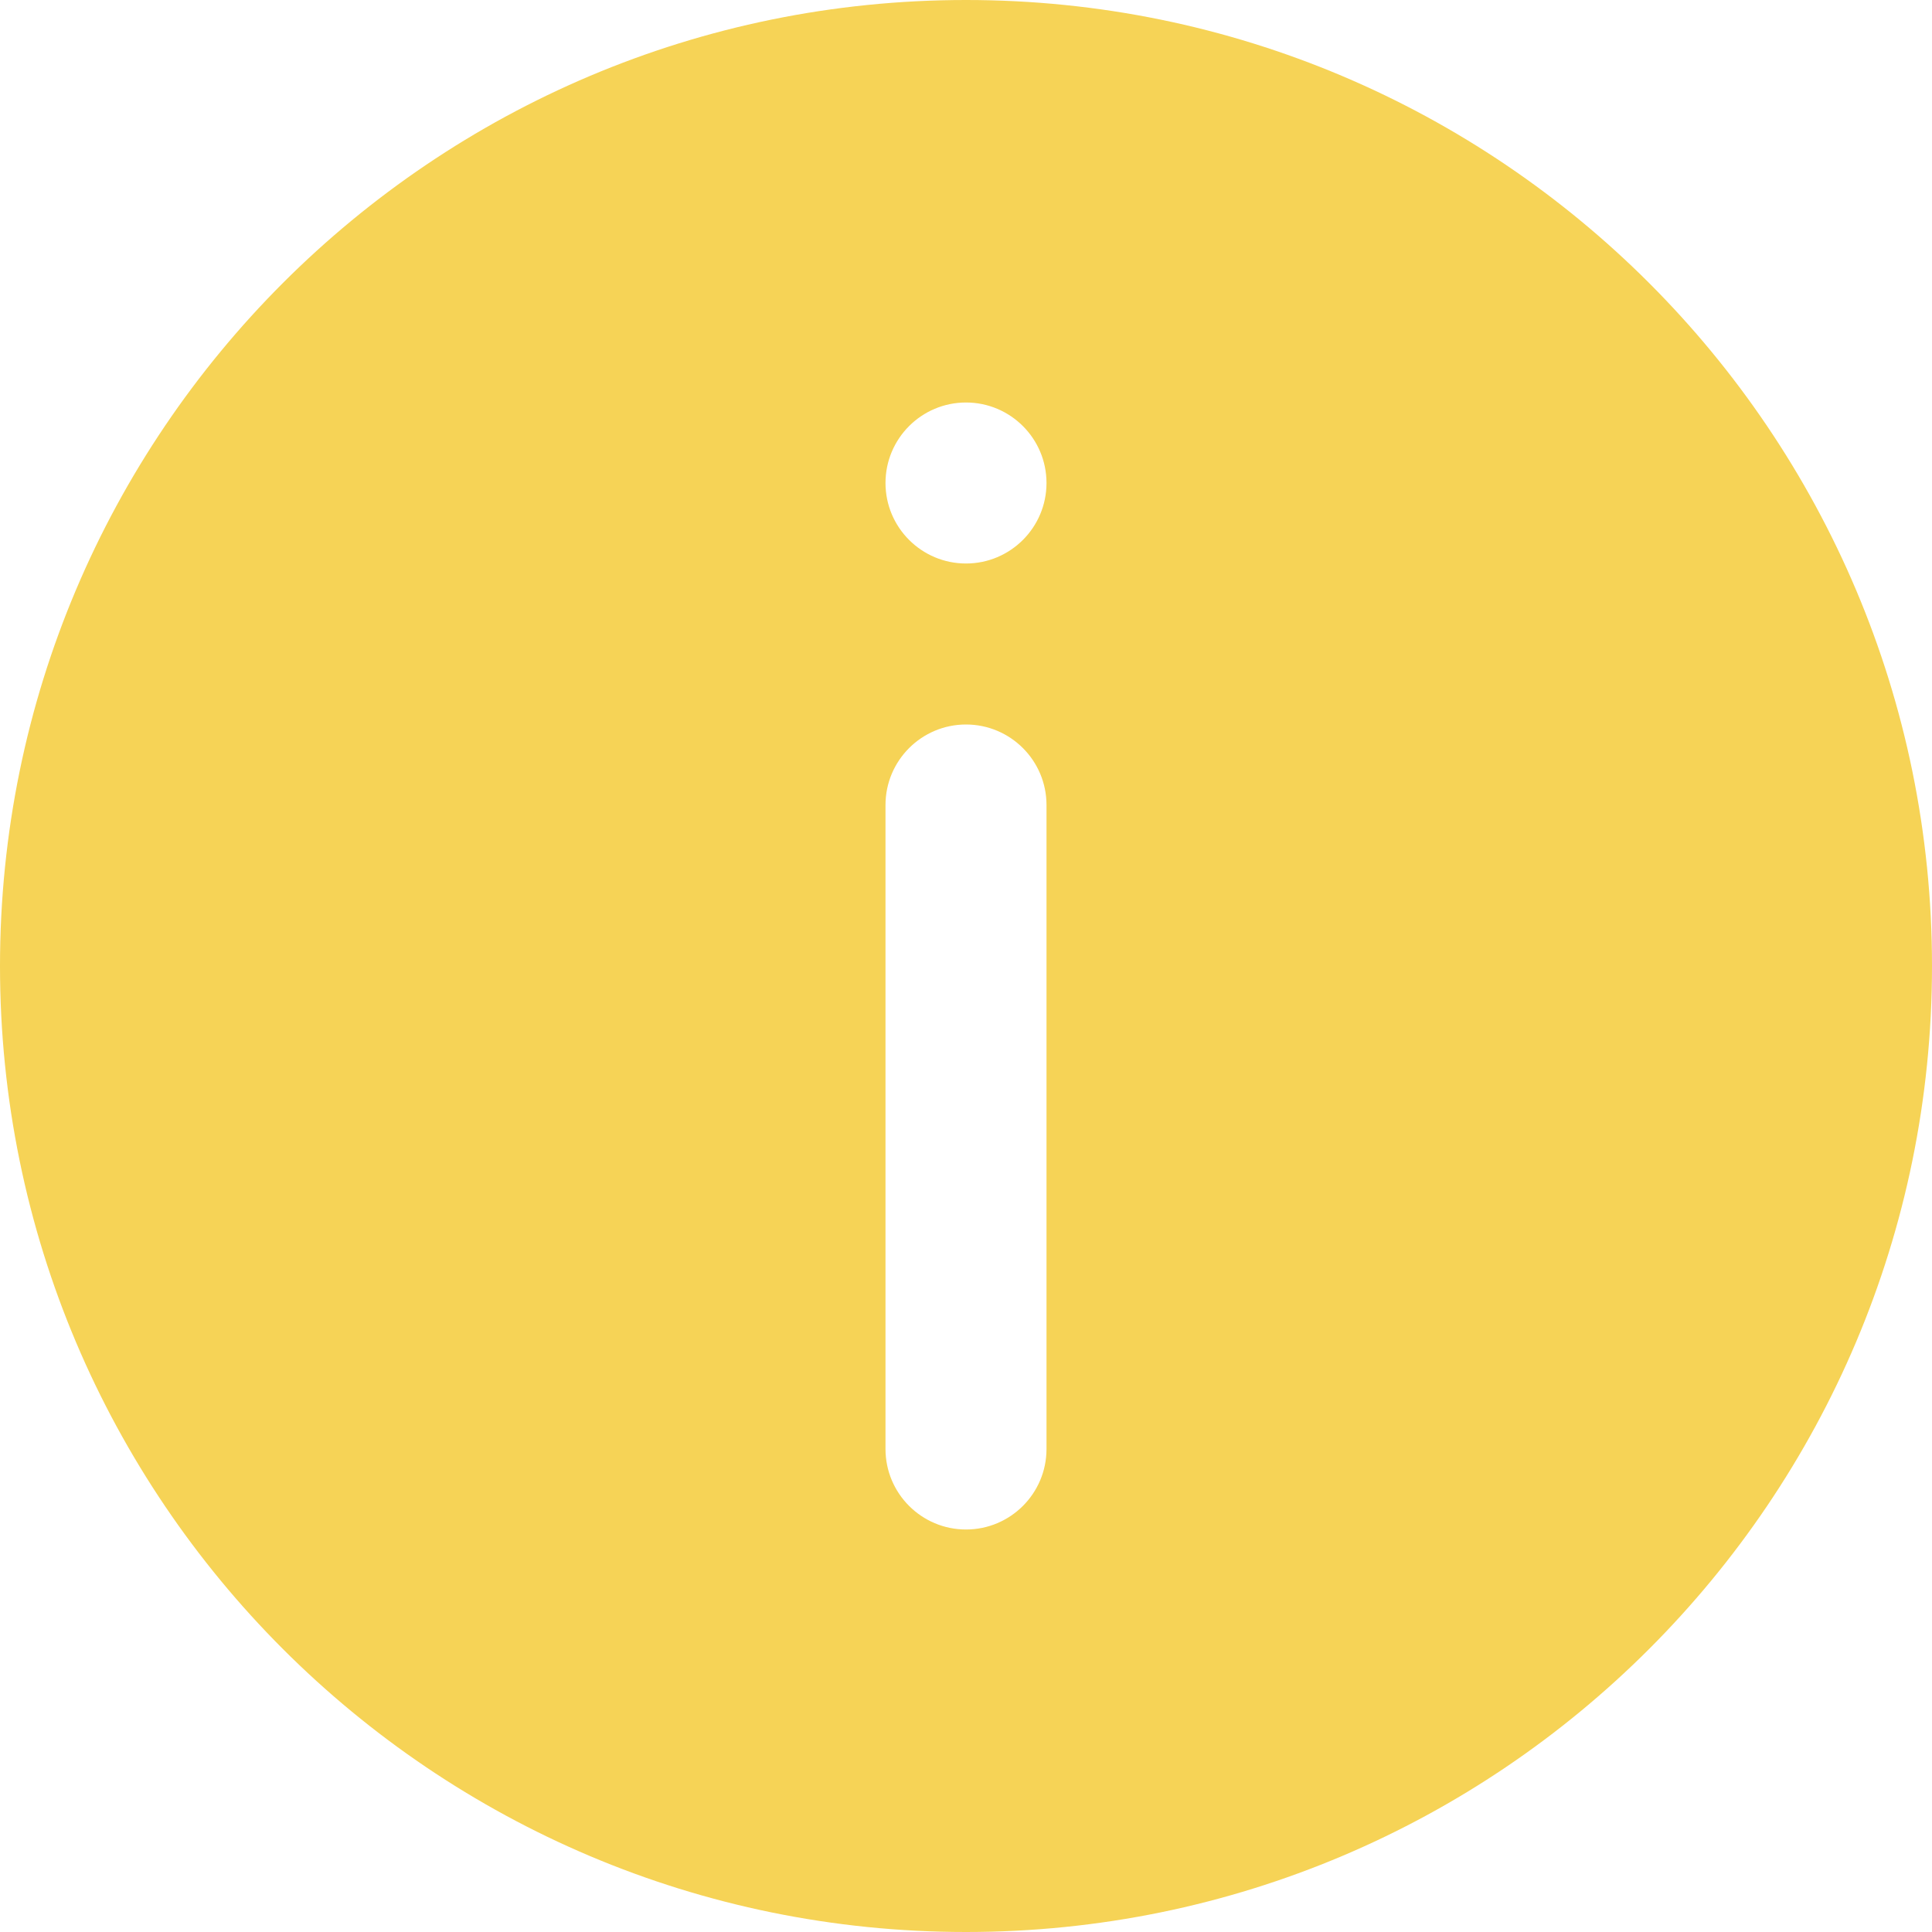
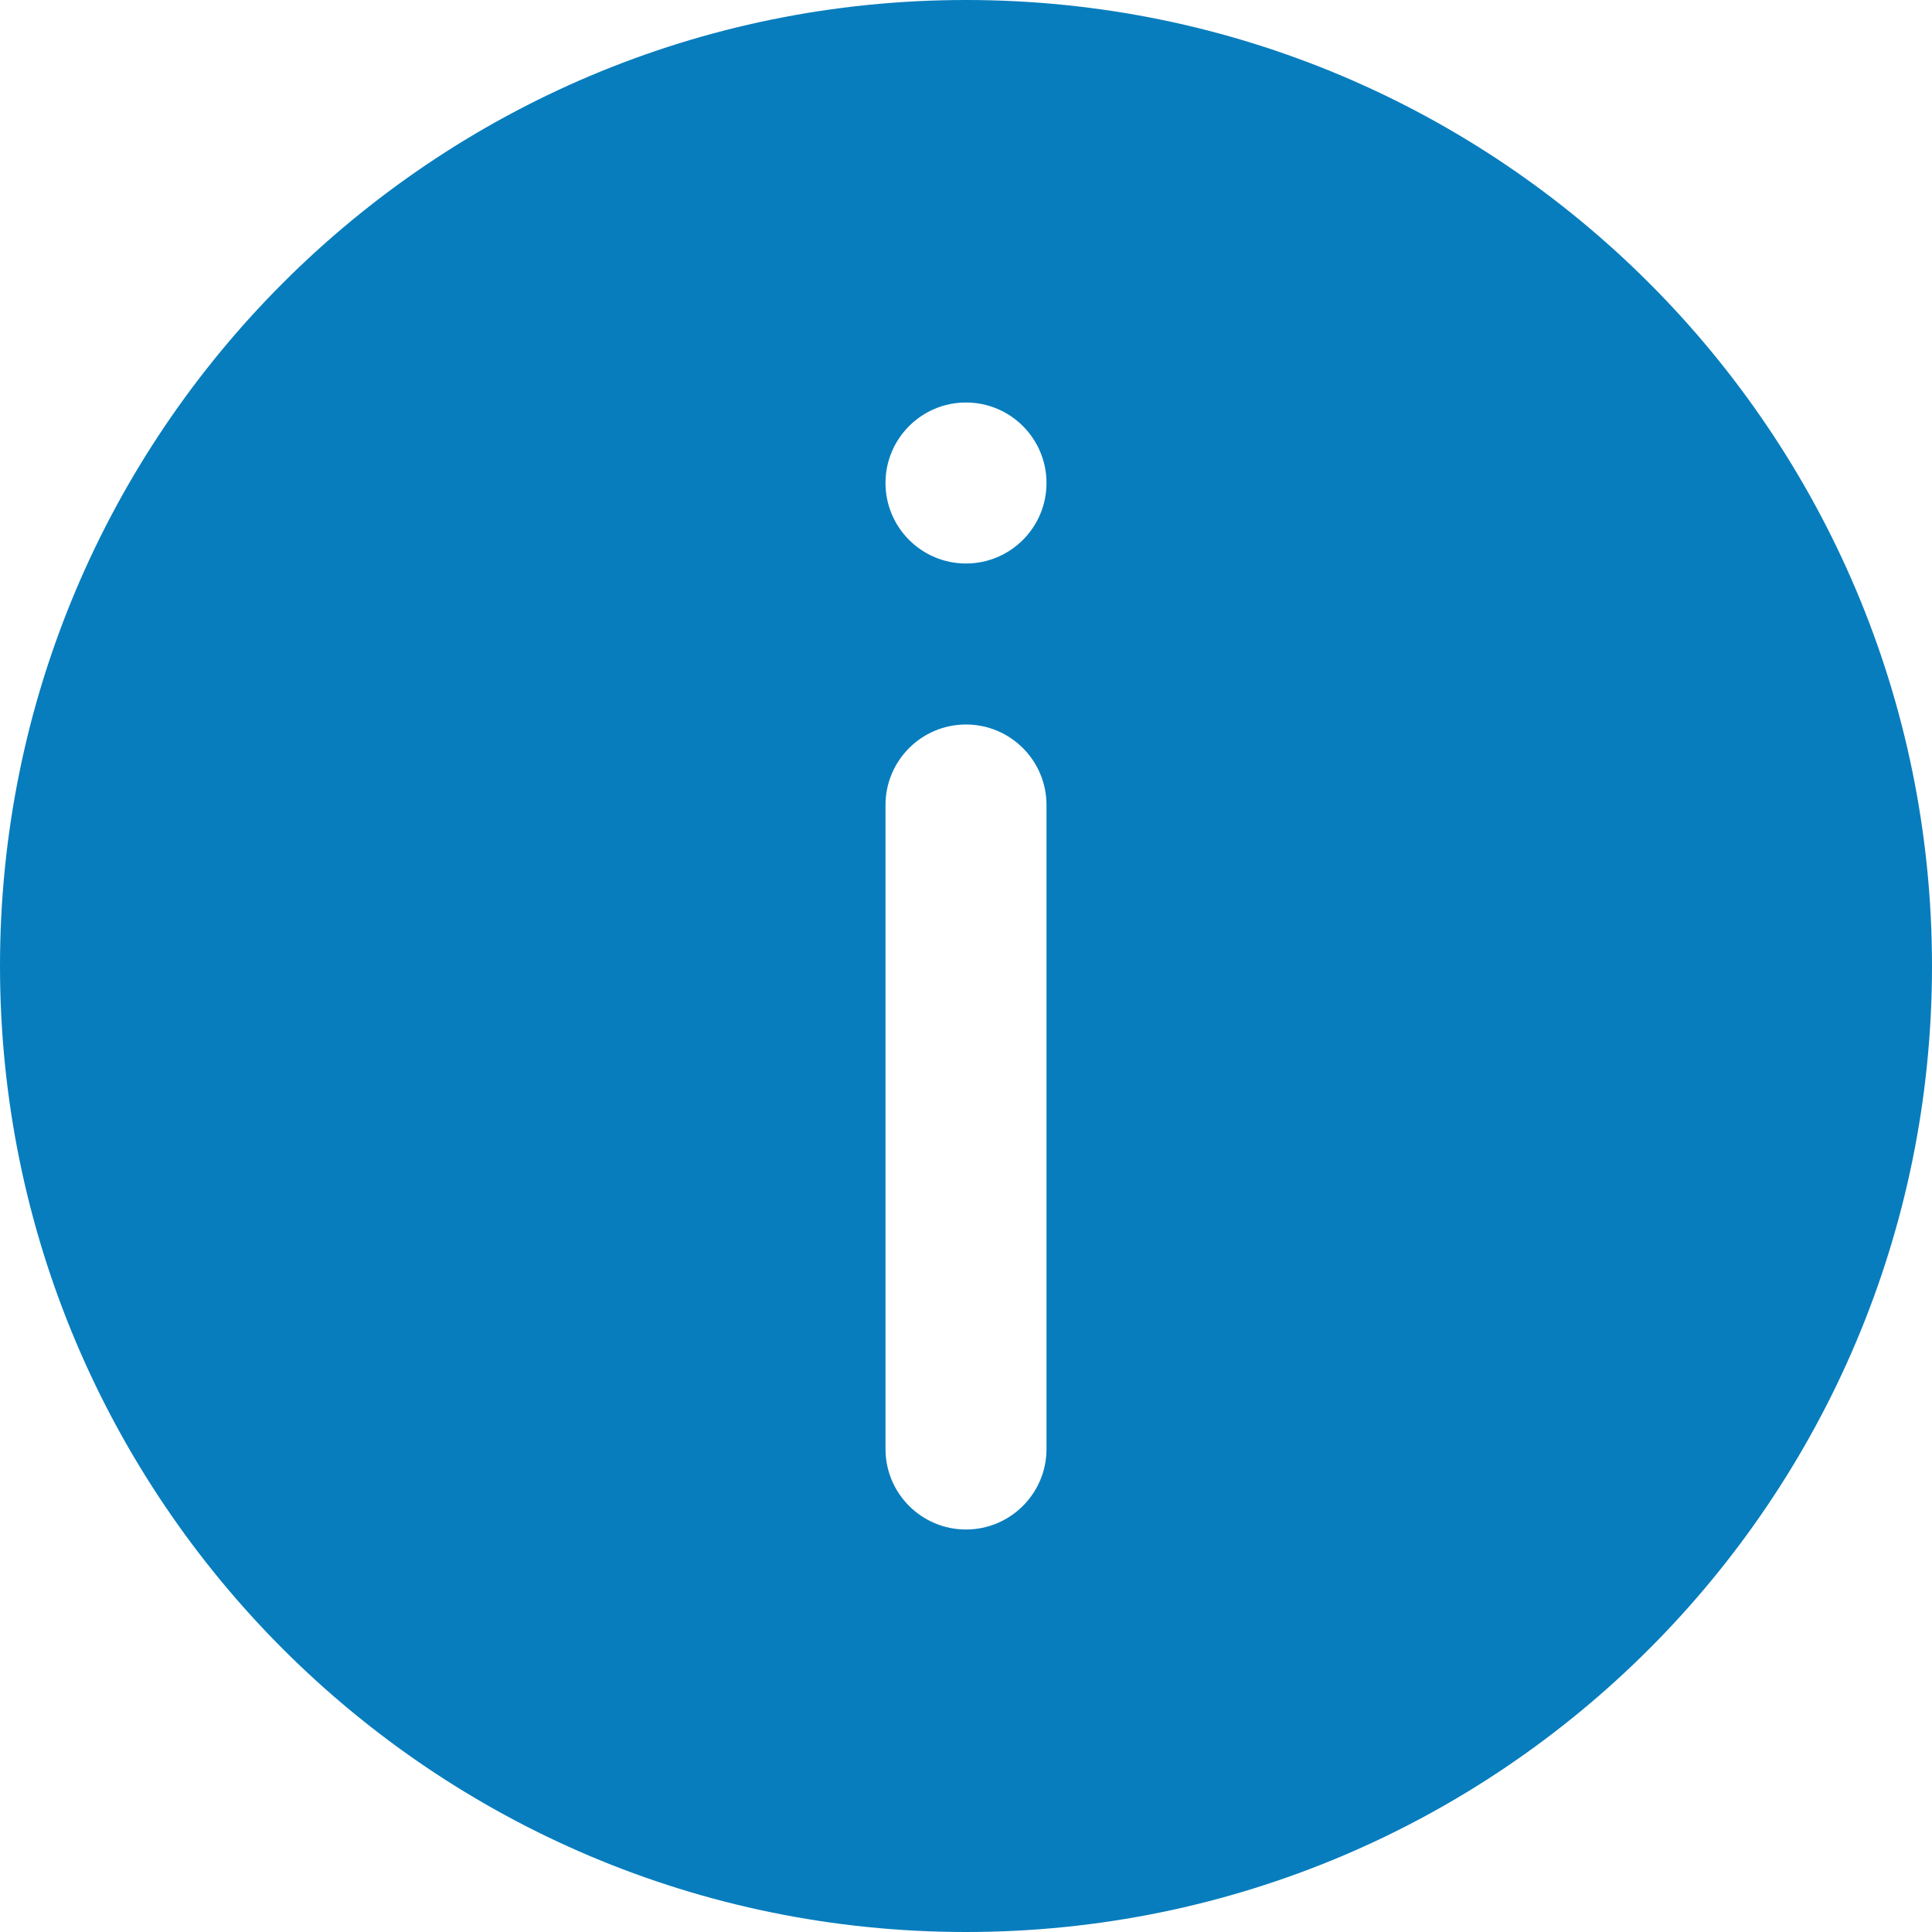
<svg xmlns="http://www.w3.org/2000/svg" width="24px" height="24px" viewBox="0 0 24 24" version="1.1">
  <defs>
    <linearGradient x1="100%" y1="50%" x2="0%" y2="50%" id="linearGradient-1">
-       <stop stop-color="#f6d356" offset="0%" />
-       <stop stop-color="#f6d356" offset="100%" />
+       <stop stop-color="#077dbd" offset="0%" />
+       <stop stop-color="#077dbd" offset="100%" />
    </linearGradient>
  </defs>
  <g id="Page-1" stroke="none" stroke-width="1" fill="none" fill-rule="evenodd">
    <g id="info" transform="translate(-3, -3)">
      <polygon id="Path" points="0 0 30 0 30 30 0 30" />
      <polygon id="Path" points="0 0 30 0 30 30 0 30" />
      <path d="M15,27 C8.373,27 3,21.627 3,15 C3,8.373 8.373,3 15,3 C21.627,3 27,8.373 27,15 C27,21.627 21.627,27 15,27 Z M15,8 C14.448,8 14,8.448 14,9 C14,9.552 14.448,10 15,10 C15.552,10 16,9.552 16,9 C16,8.448 15.552,8 15,8 Z M15,12 C14.448,12 14,12.448 14,13 L14,21 C14,21.552 14.448,22 15,22 C15.552,22 16,21.552 16,21 L16,13 C16,12.448 15.552,12 15,12 Z" id="Shape" fill="url(#linearGradient-1)" fill-rule="nonzero" />
    </g>
  </g>
</svg>
